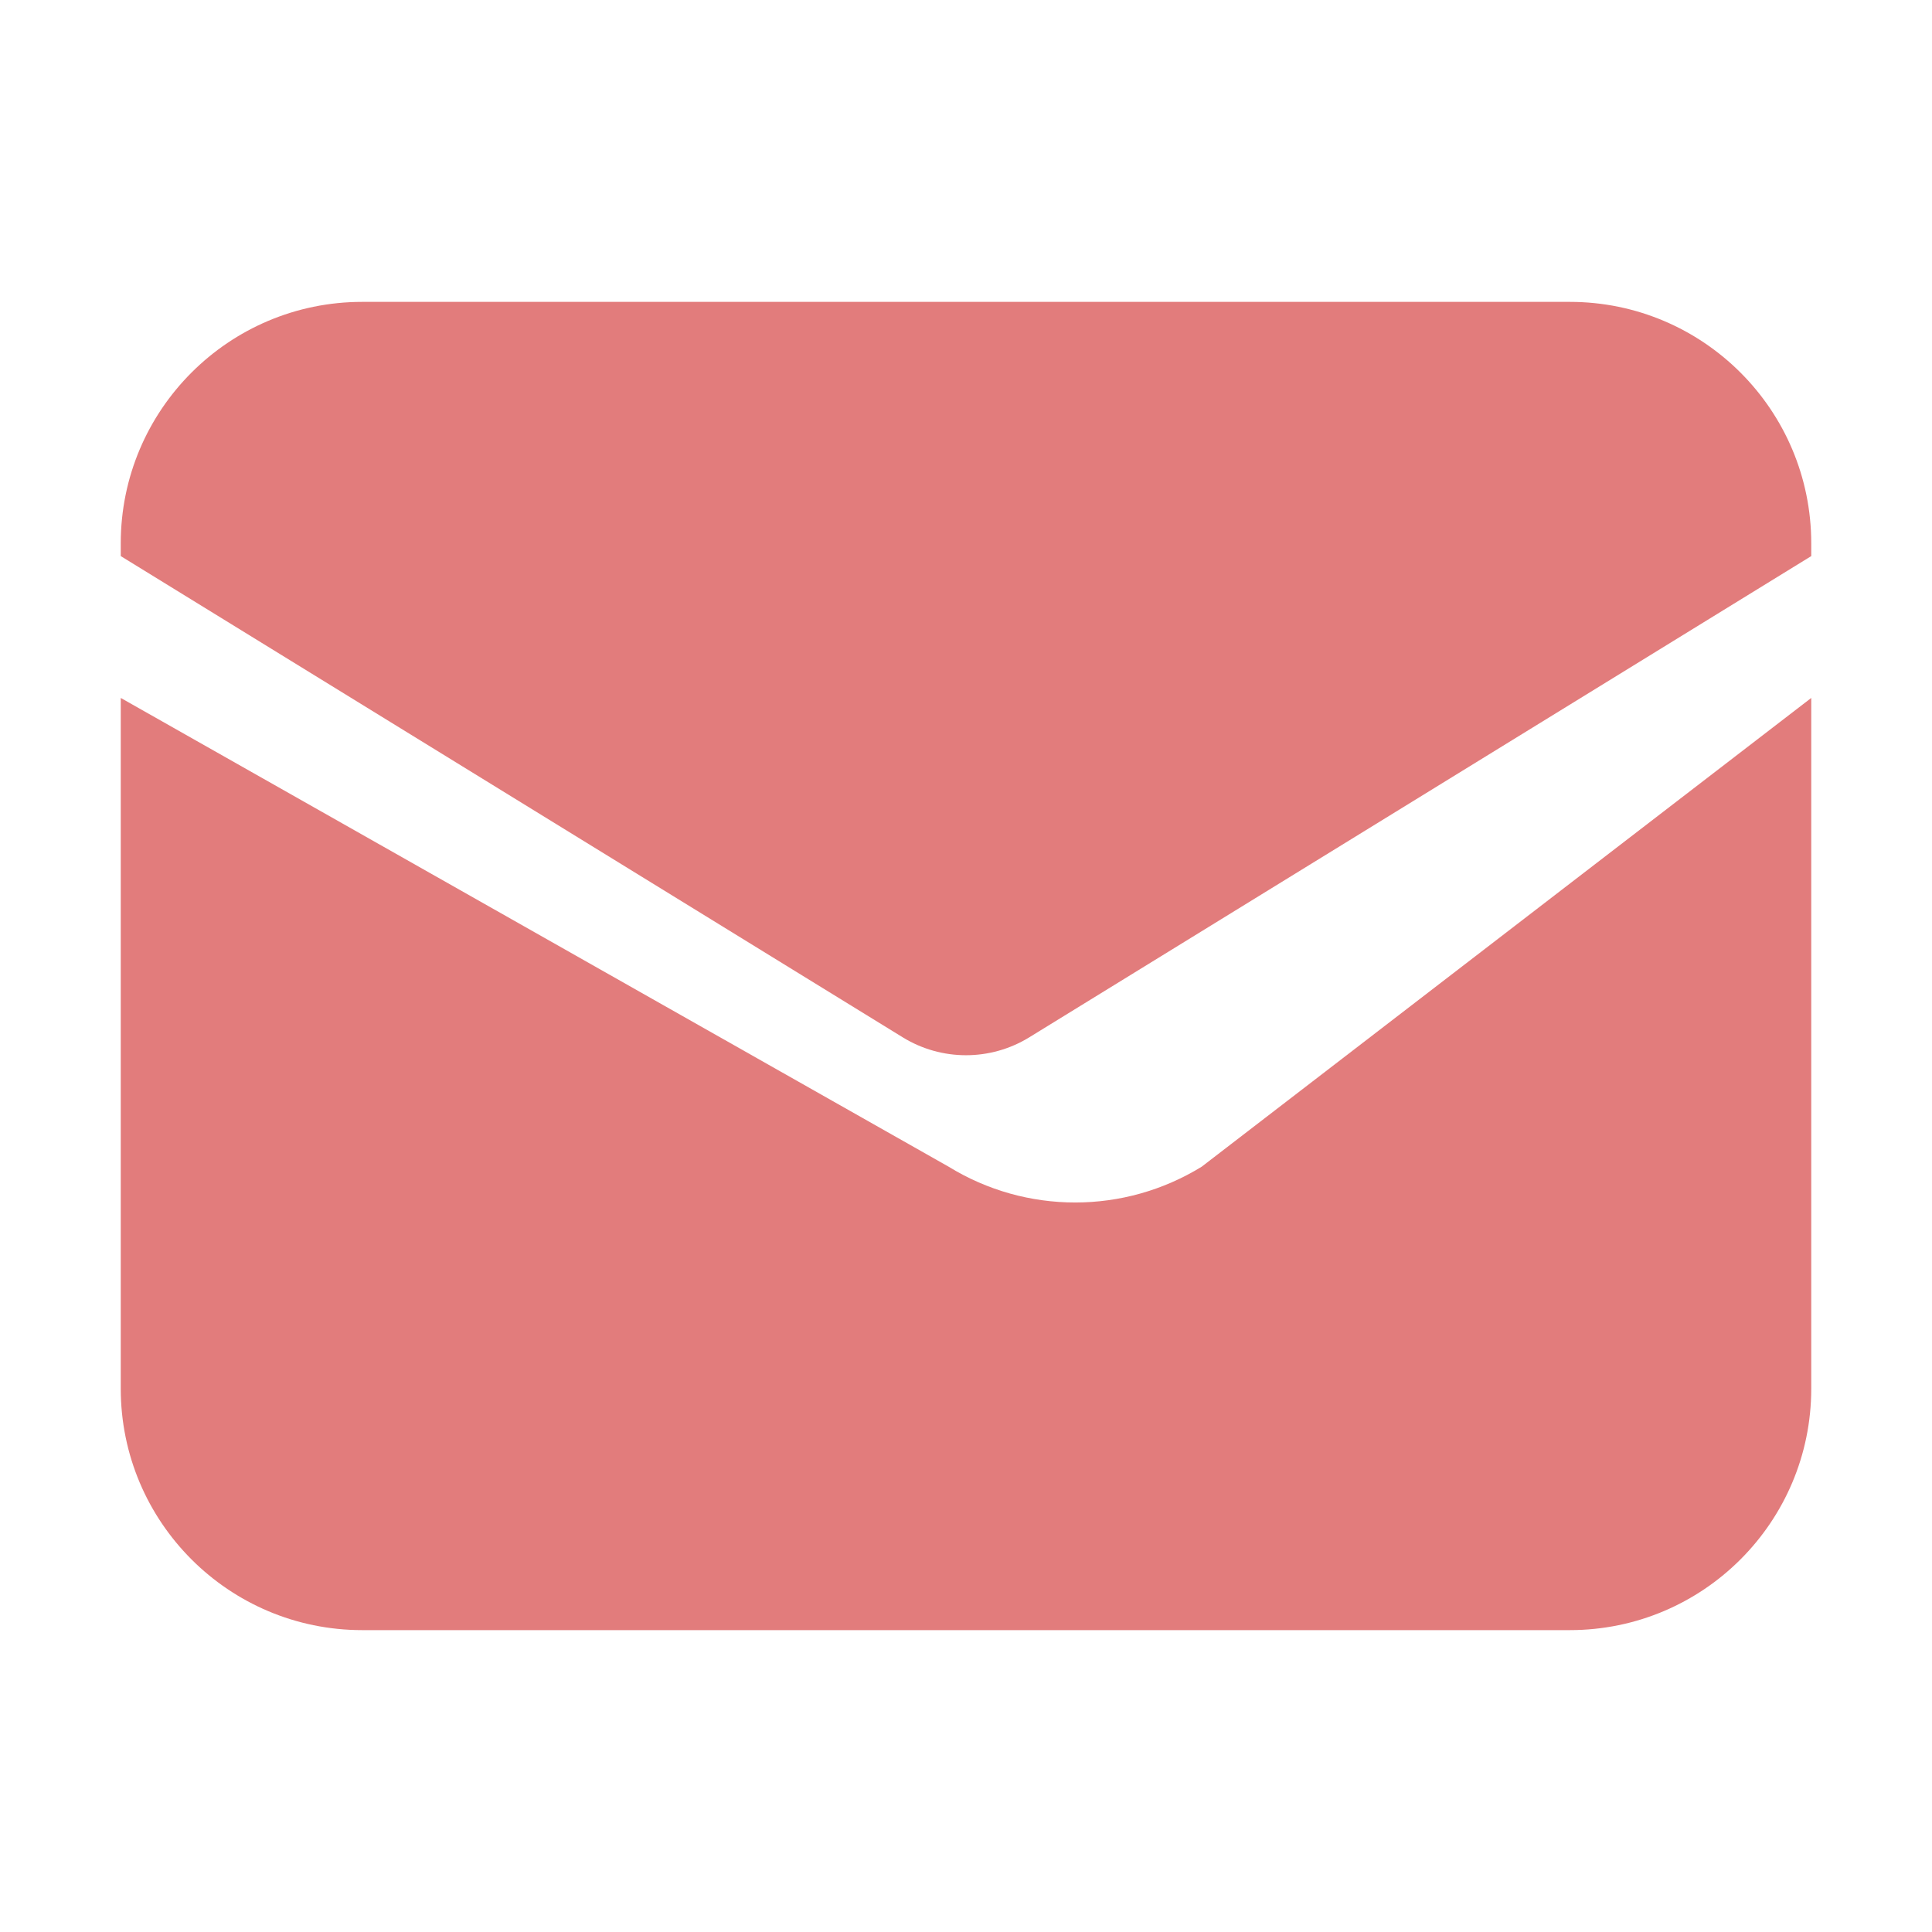
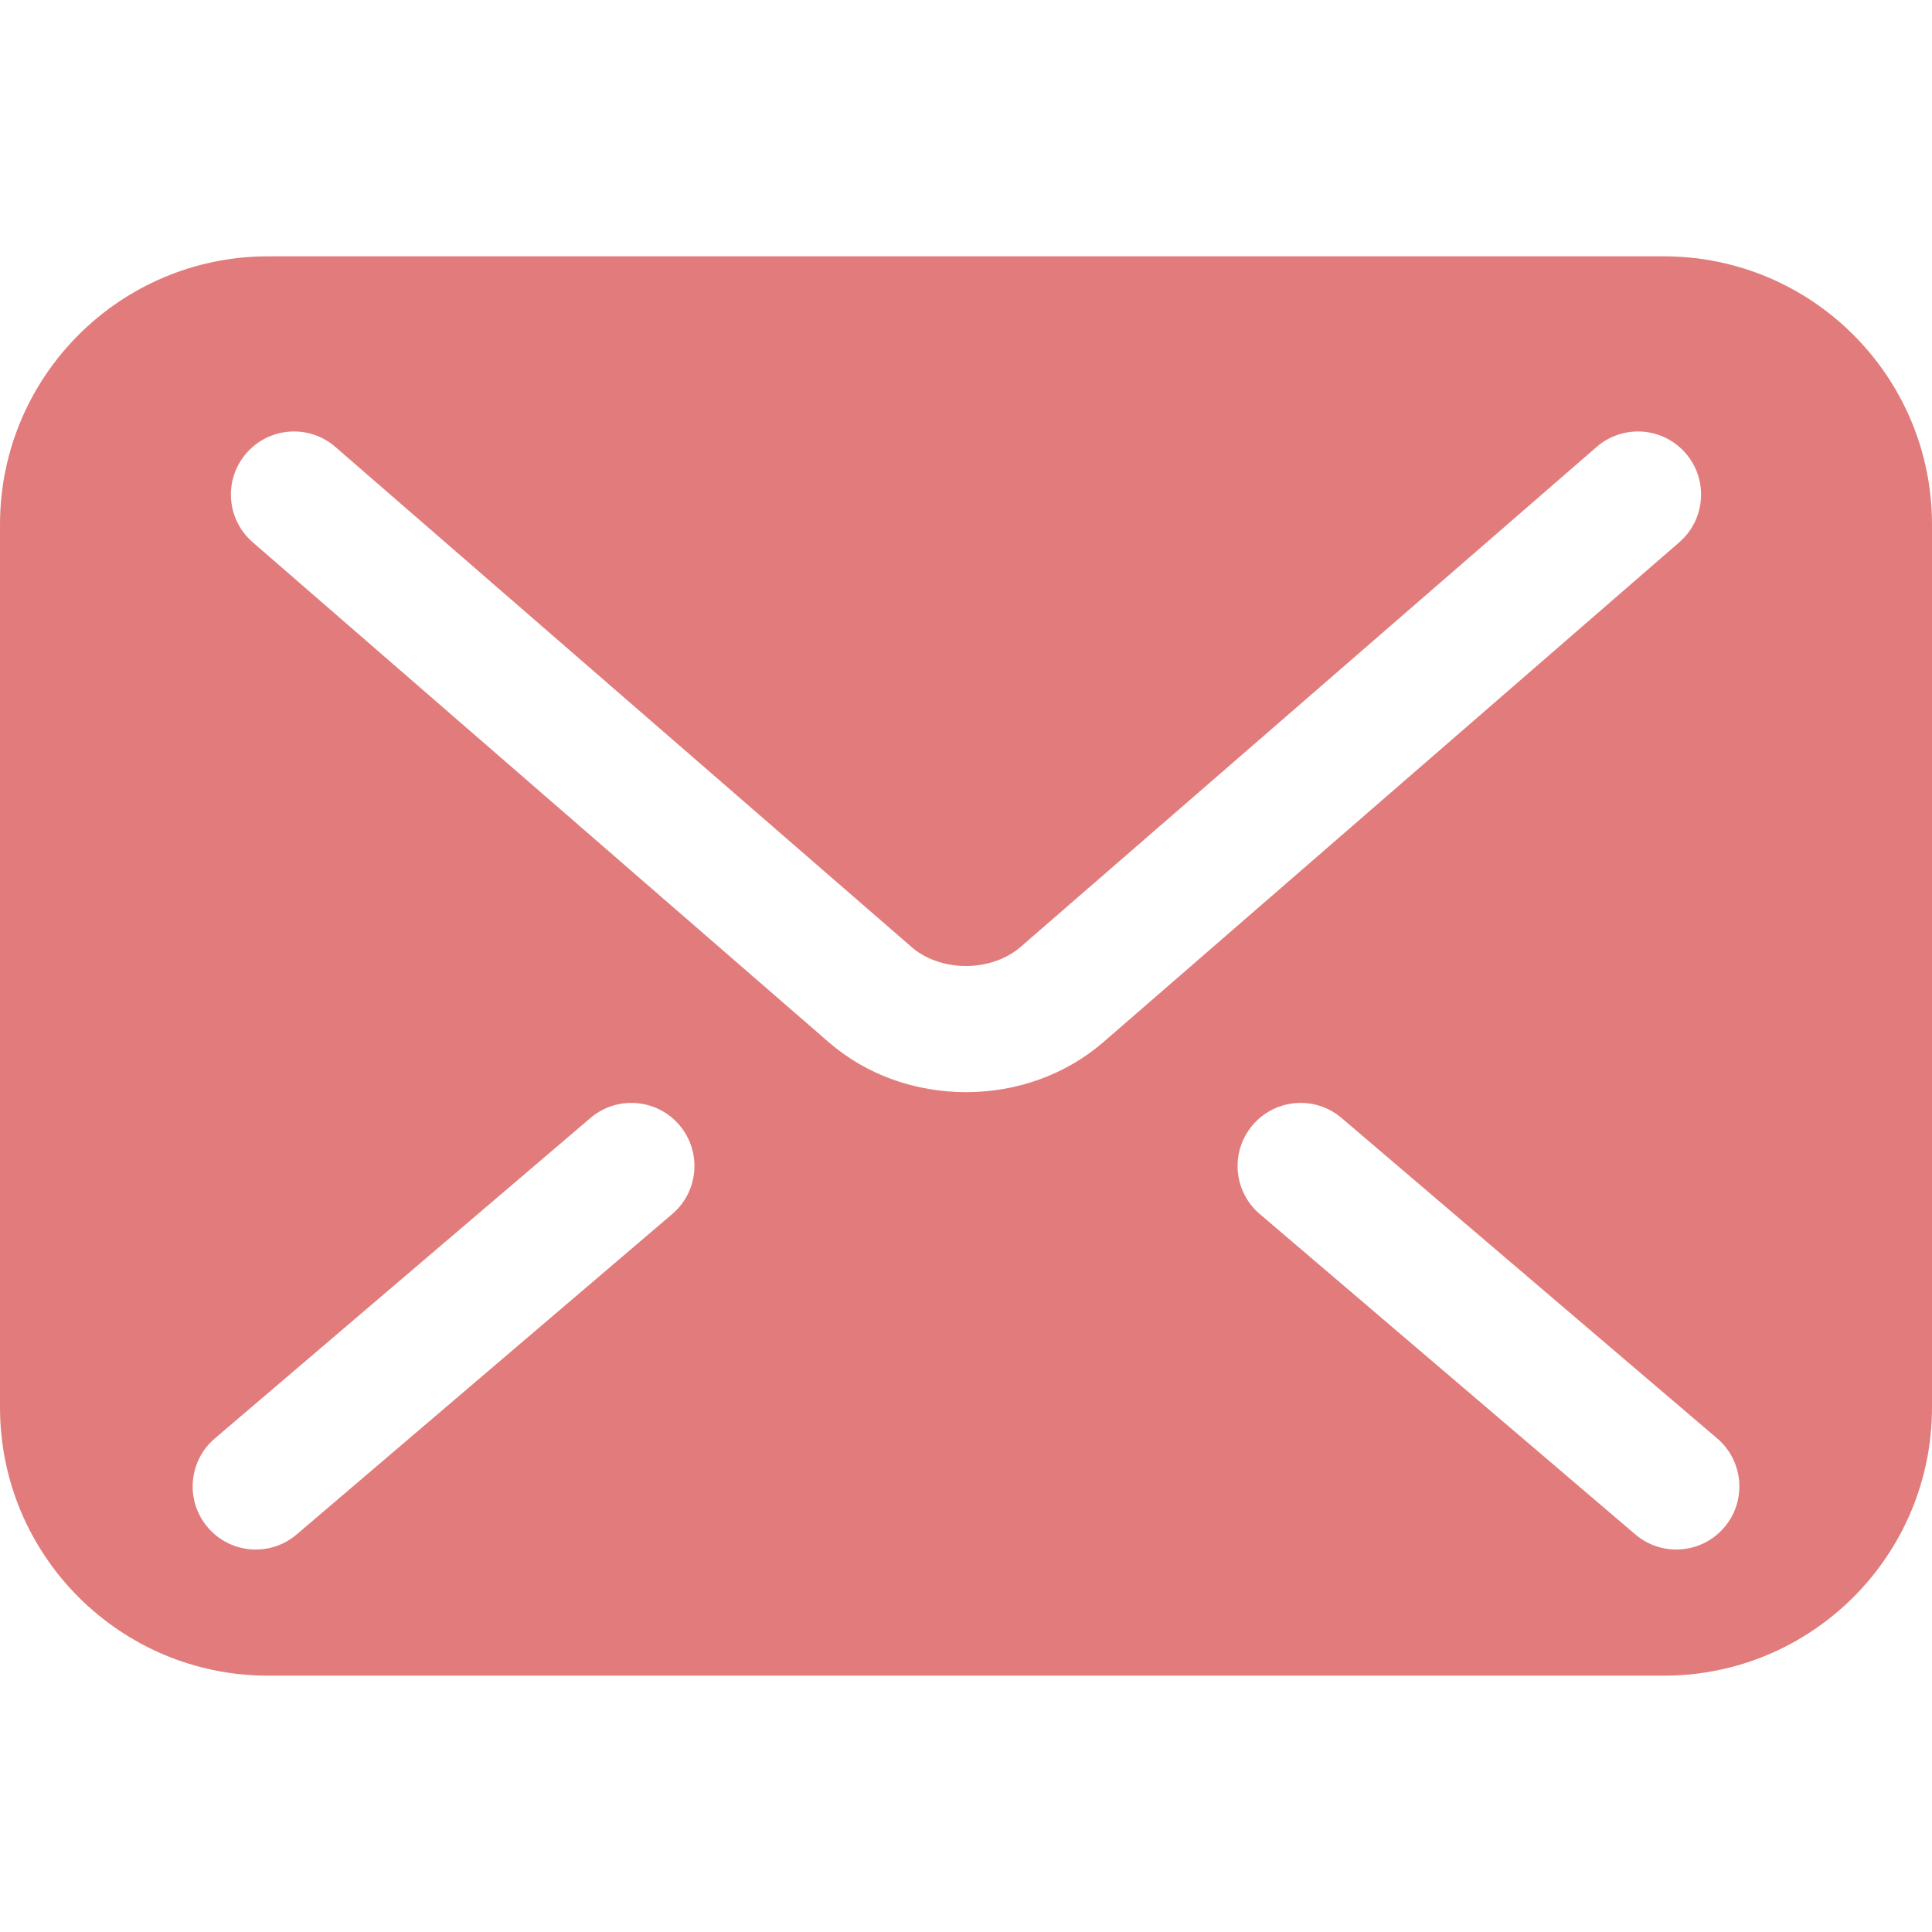
- <svg xmlns="http://www.w3.org/2000/svg" viewBox="0 0 48 48" width="48px" height="48px" fill="#e27c7c">
-   <path d="M3 17.34v17.16a6 6 0 0 0 6 6h30a6 6 0 0 0 6-6V17.34L29.856 28.986a6 6 0 0 1-6.288 0L3 17.34Z" />
-   <path d="M45 13.816V13.5a6 6 0 0 0-6-6H9a6 6 0 0 0-6 6v.316l19.428 11.956a3 3 0 0 0 3.144 0L45 13.816Z" />
+ <svg xmlns="http://www.w3.org/2000/svg" height="48px" width="48px" fill="#e27c7c" version="1.1" id="_x32_" viewBox="0 0 512 512" xml:space="preserve">
+   <g>
+     <path fill="#e27c7c" d="M440.917,67.925H71.083C31.827,67.925,0,99.752,0,139.008v233.984c0,39.256,31.827,71.083,71.083,71.083   h369.834c39.255,0,71.083-31.827,71.083-71.083V139.008C512,99.752,480.172,67.925,440.917,67.925z M178.166,321.72l-99.54,84.92   c-7.021,5.992-17.576,5.159-23.567-1.869c-5.992-7.021-5.159-17.576,1.87-23.567l99.54-84.92c7.02-5.992,17.574-5.159,23.566,1.87   C186.027,305.174,185.194,315.729,178.166,321.72z M256,289.436c-13.314-0.033-26.22-4.457-36.31-13.183l0.008,0.008l-0.032-0.024   c0.008,0.008,0.017,0.008,0.024,0.016L66.962,143.694c-6.98-6.058-7.723-16.612-1.674-23.583c6.057-6.98,16.612-7.723,23.582-1.674   l152.771,132.592c3.265,2.906,8.645,5.004,14.359,4.971c5.706,0.017,10.995-2.024,14.44-5.028l0.074-0.065l152.615-132.469   c6.971-6.049,17.526-5.306,23.583,1.674c6.048,6.97,5.306,17.525-1.674,23.583l-152.77,132.599   C282.211,284.929,269.322,289.419,256,289.436z M456.948,404.771c-5.992,7.028-16.547,7.861-23.566,1.869l-99.54-84.92   c-7.028-5.992-7.861-16.546-1.869-23.566c5.991-7.029,16.546-7.861,23.566-1.87l99.54,84.92   C462.107,387.195,462.94,397.75,456.948,404.771z" />
+   </g>
</svg>
